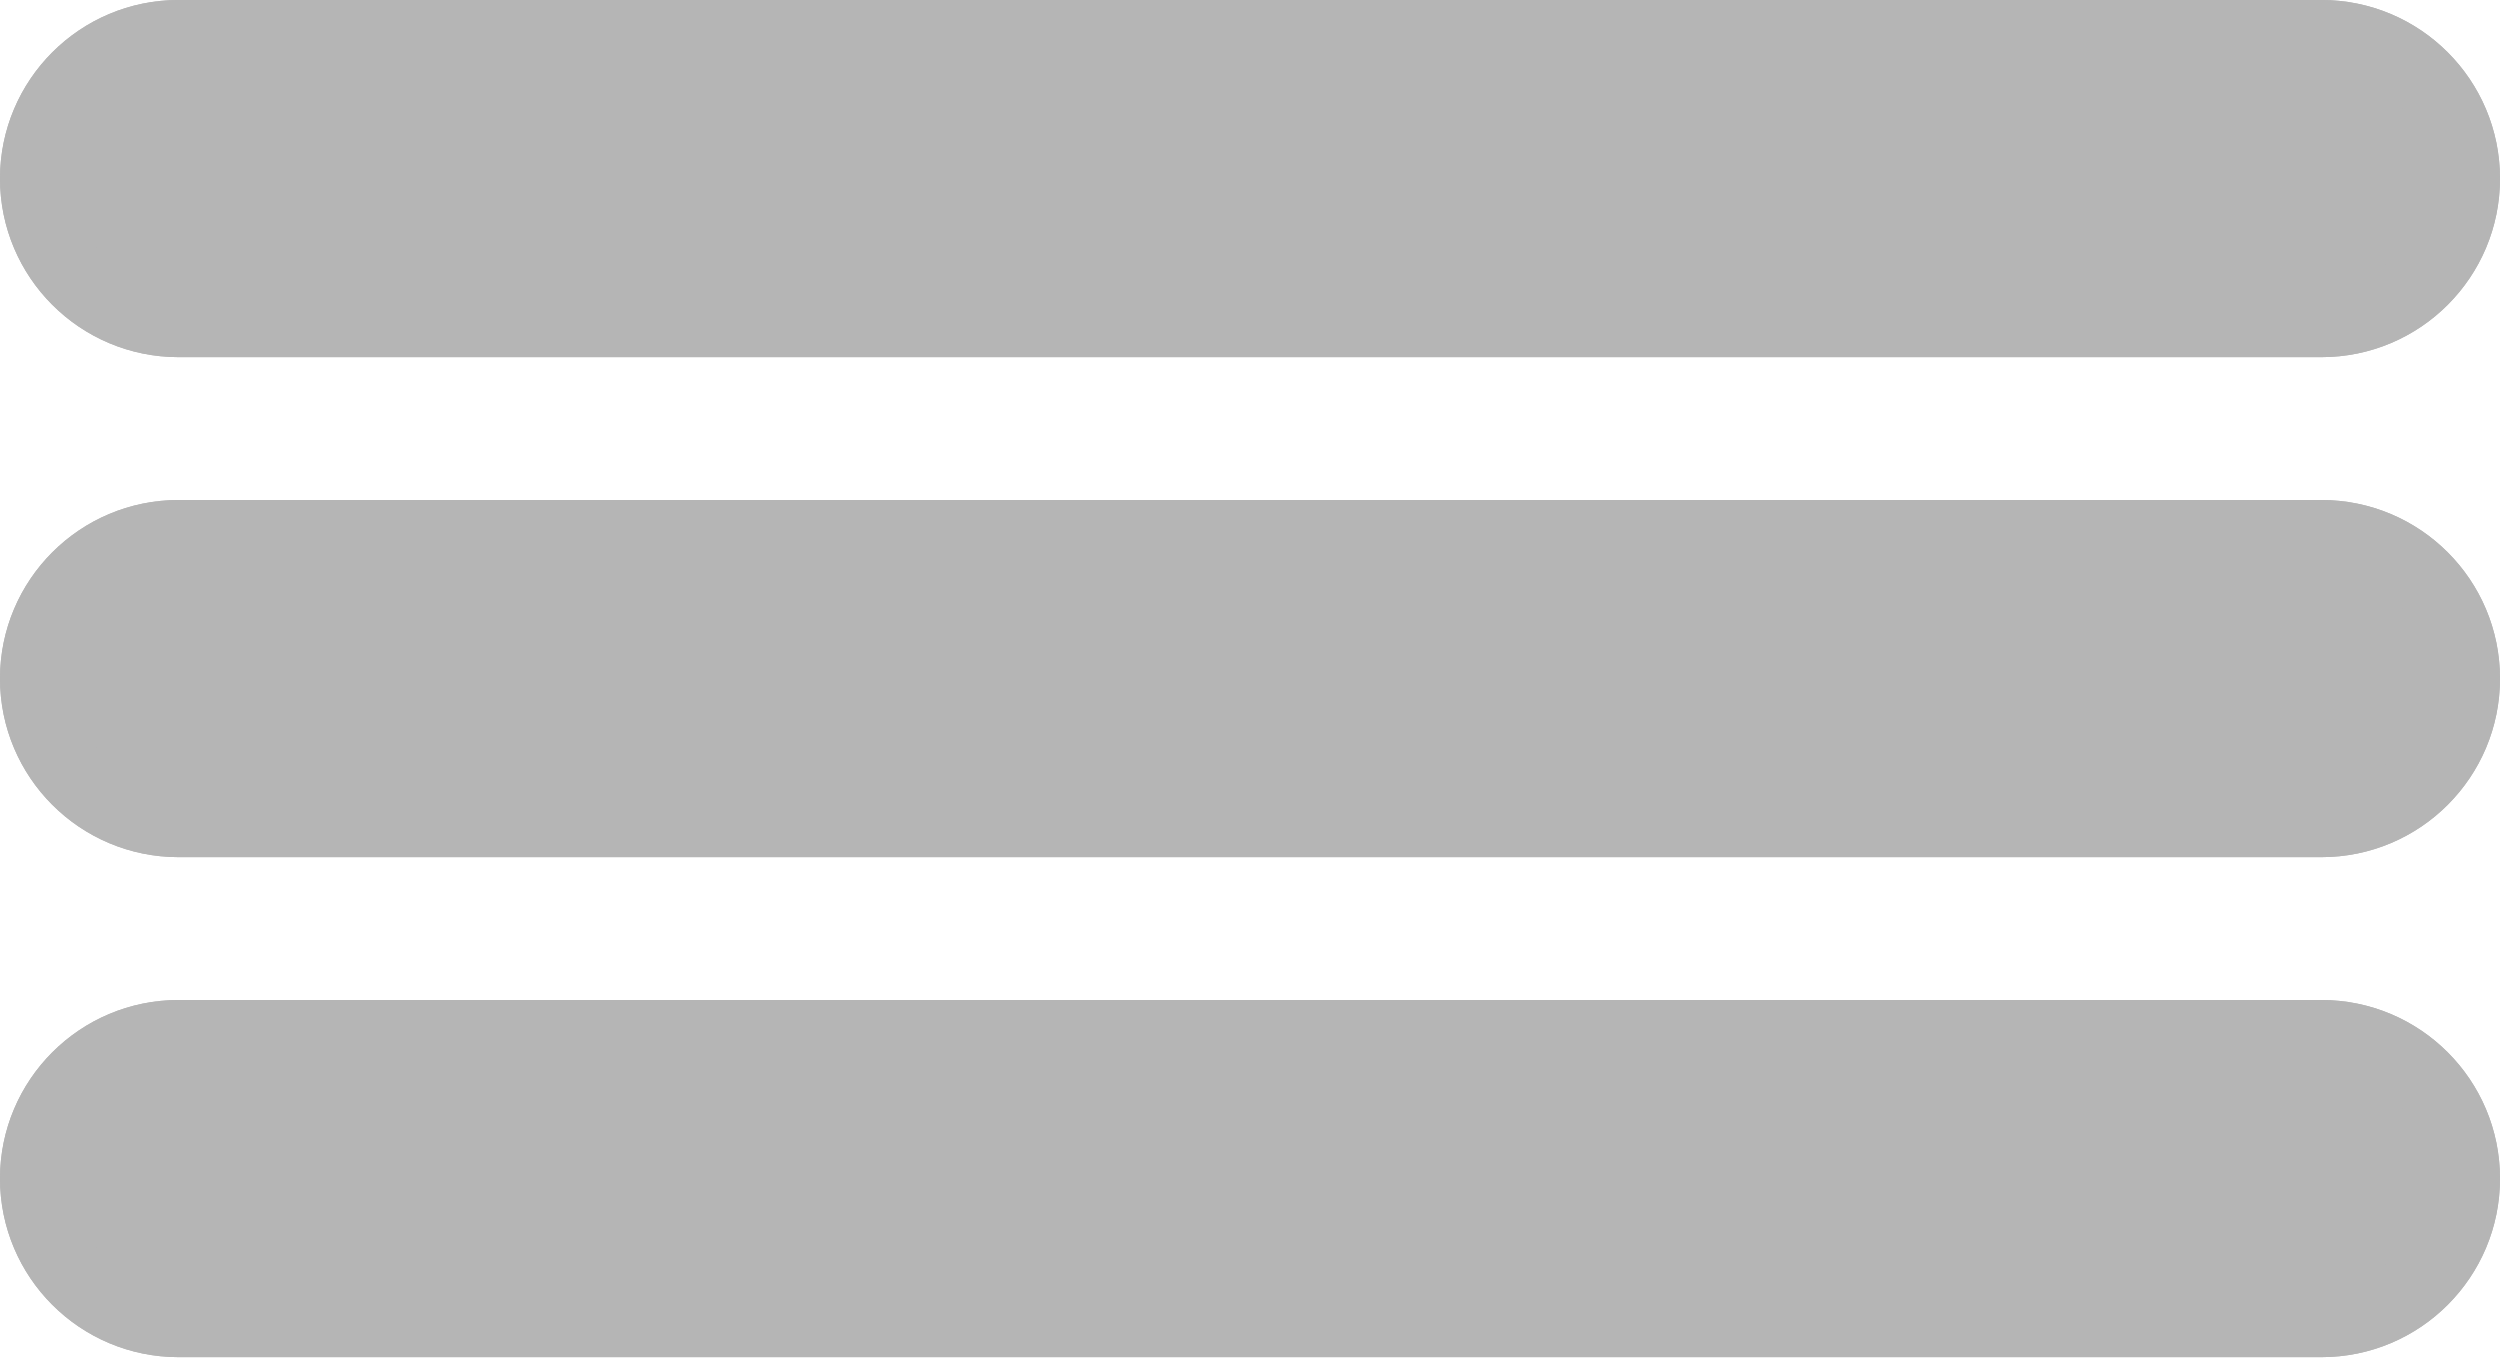
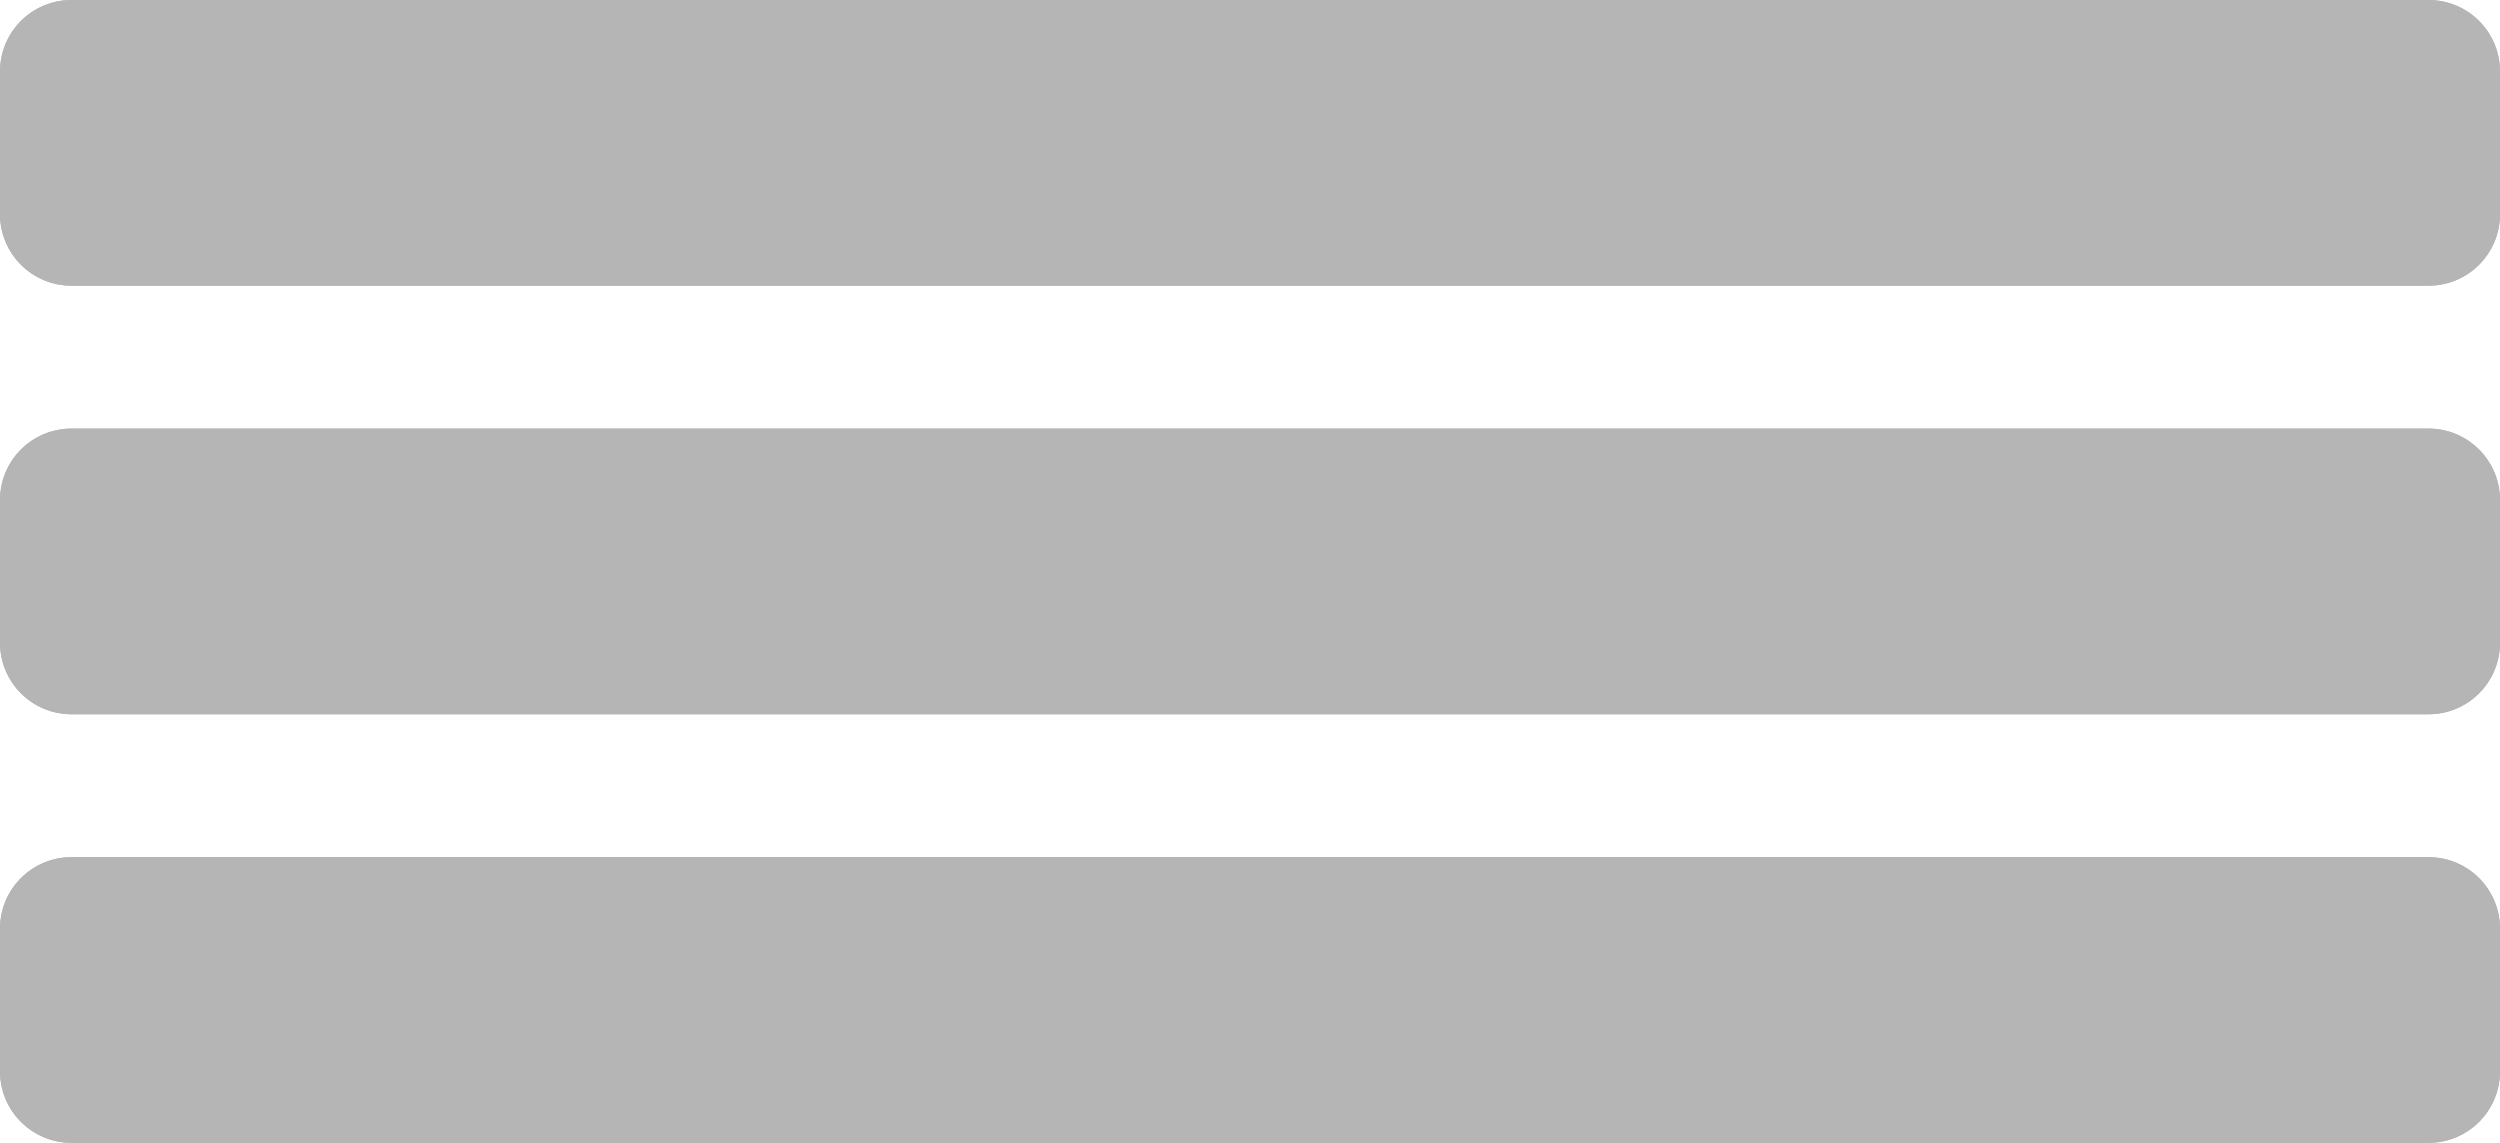
- <svg xmlns="http://www.w3.org/2000/svg" width="35" height="19" viewBox="0 0 35 19">
-   <g id="Group_1" data-name="Group 1" transform="translate(-376 -248)">
-     <g id="Rectangle_1" data-name="Rectangle 1" transform="translate(376 248)" fill="#b5b5b5" stroke="#b5b5b5" stroke-width="1">
-       <rect width="35" height="5" rx="2.5" stroke="none" />
-       <rect x="0.5" y="0.5" width="34" height="4" rx="2" fill="none" />
+ <svg xmlns="http://www.w3.org/2000/svg" width="35" height="16" viewBox="0 0 35 16">
+   <g id="Group_1" data-name="Group 1" transform="translate(-376 -249)">
+     <g id="Rectangle_1" data-name="Rectangle 1" transform="translate(376 249)" fill="#b5b5b5" stroke="#b5b5b5" stroke-width="1">
+       <rect width="35" height="4" rx="1" stroke="none" />
+       <rect x="0.5" y="0.5" width="34" height="3" rx="0.5" fill="none" />
    </g>
-     <g id="Rectangle_2" data-name="Rectangle 2" transform="translate(376 262)" fill="#b5b5b5" stroke="#b5b5b5" stroke-width="1">
-       <rect width="35" height="5" rx="2.5" stroke="none" />
-       <rect x="0.5" y="0.5" width="34" height="4" rx="2" fill="none" />
+     <g id="Rectangle_1-2" data-name="Rectangle 1" transform="translate(376 261)" fill="#b5b5b5" stroke="#b5b5b5" stroke-width="1">
+       <rect width="35" height="4" rx="1" stroke="none" />
+       <rect x="0.5" y="0.5" width="34" height="3" rx="0.5" fill="none" />
    </g>
-     <g id="Rectangle_3" data-name="Rectangle 3" transform="translate(376 255)" fill="#b5b5b5" stroke="#b5b5b5" stroke-width="1">
-       <rect width="35" height="5" rx="2.5" stroke="none" />
-       <rect x="0.5" y="0.5" width="34" height="4" rx="2" fill="none" />
+     <g id="Rectangle_1-3" data-name="Rectangle 1" transform="translate(376 255)" fill="#b5b5b5" stroke="#b5b5b5" stroke-width="1">
+       <rect width="35" height="4" rx="1" stroke="none" />
+       <rect x="0.5" y="0.5" width="34" height="3" rx="0.5" fill="none" />
    </g>
  </g>
</svg>
